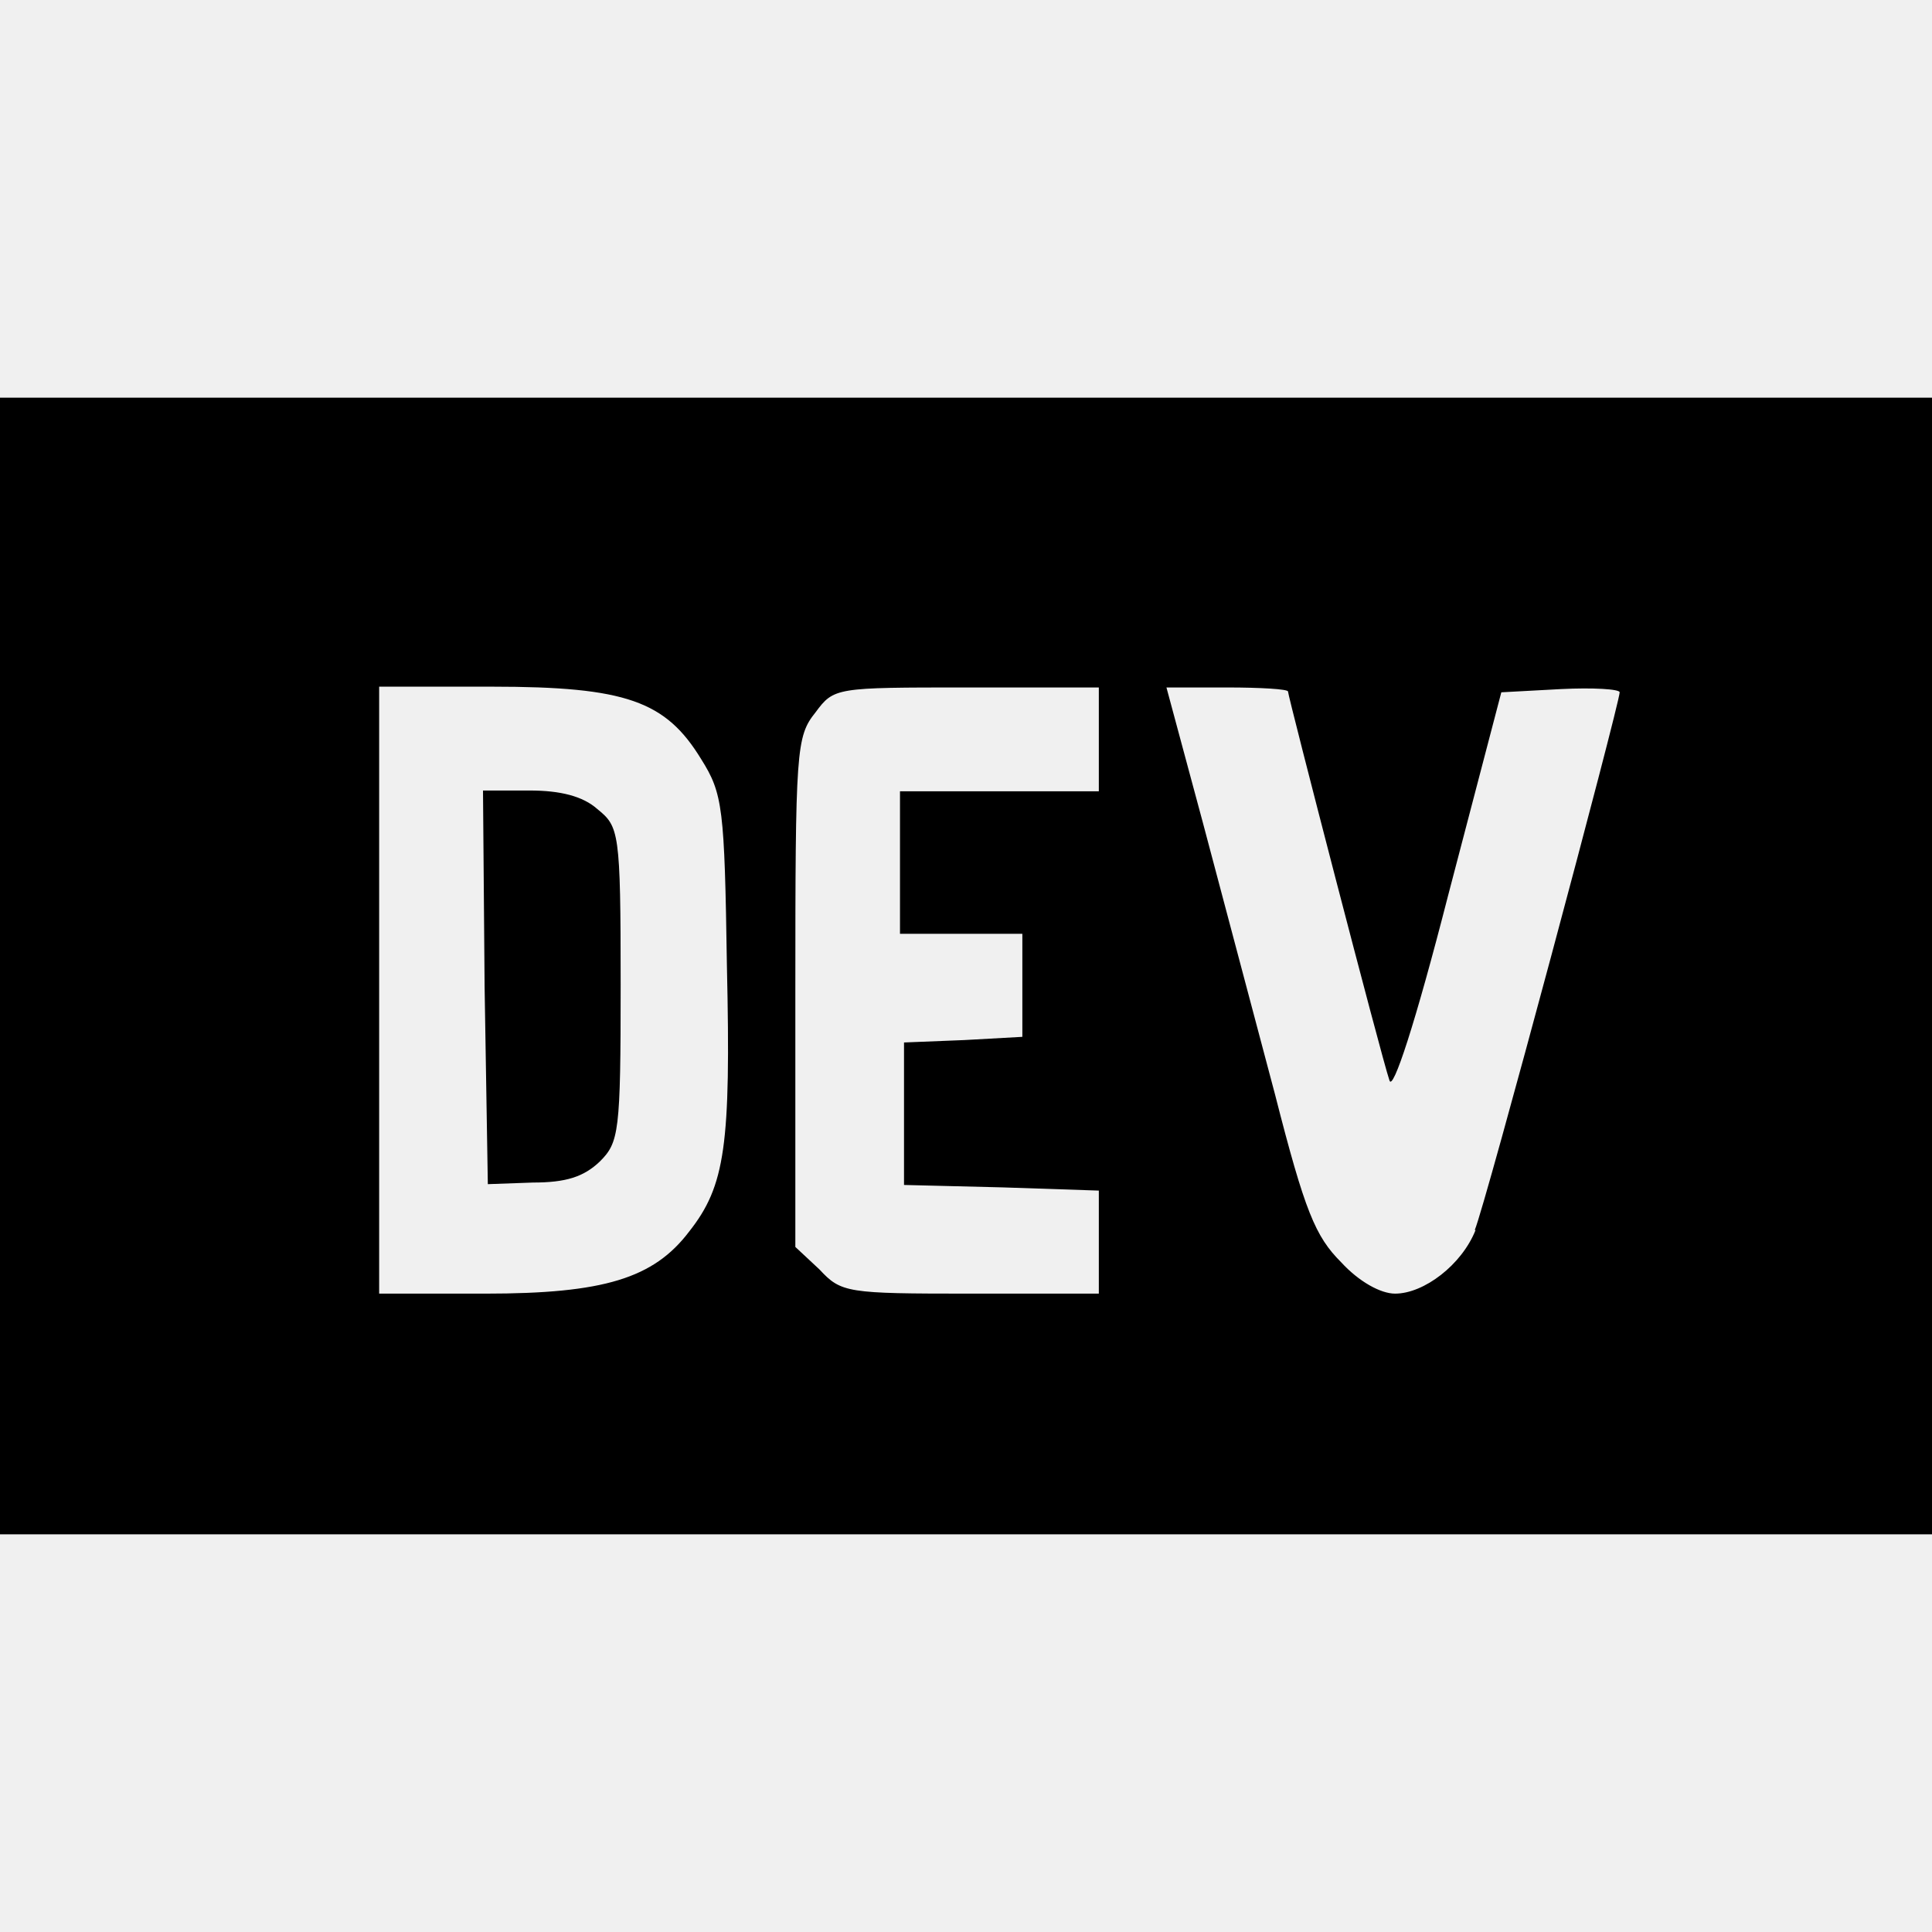
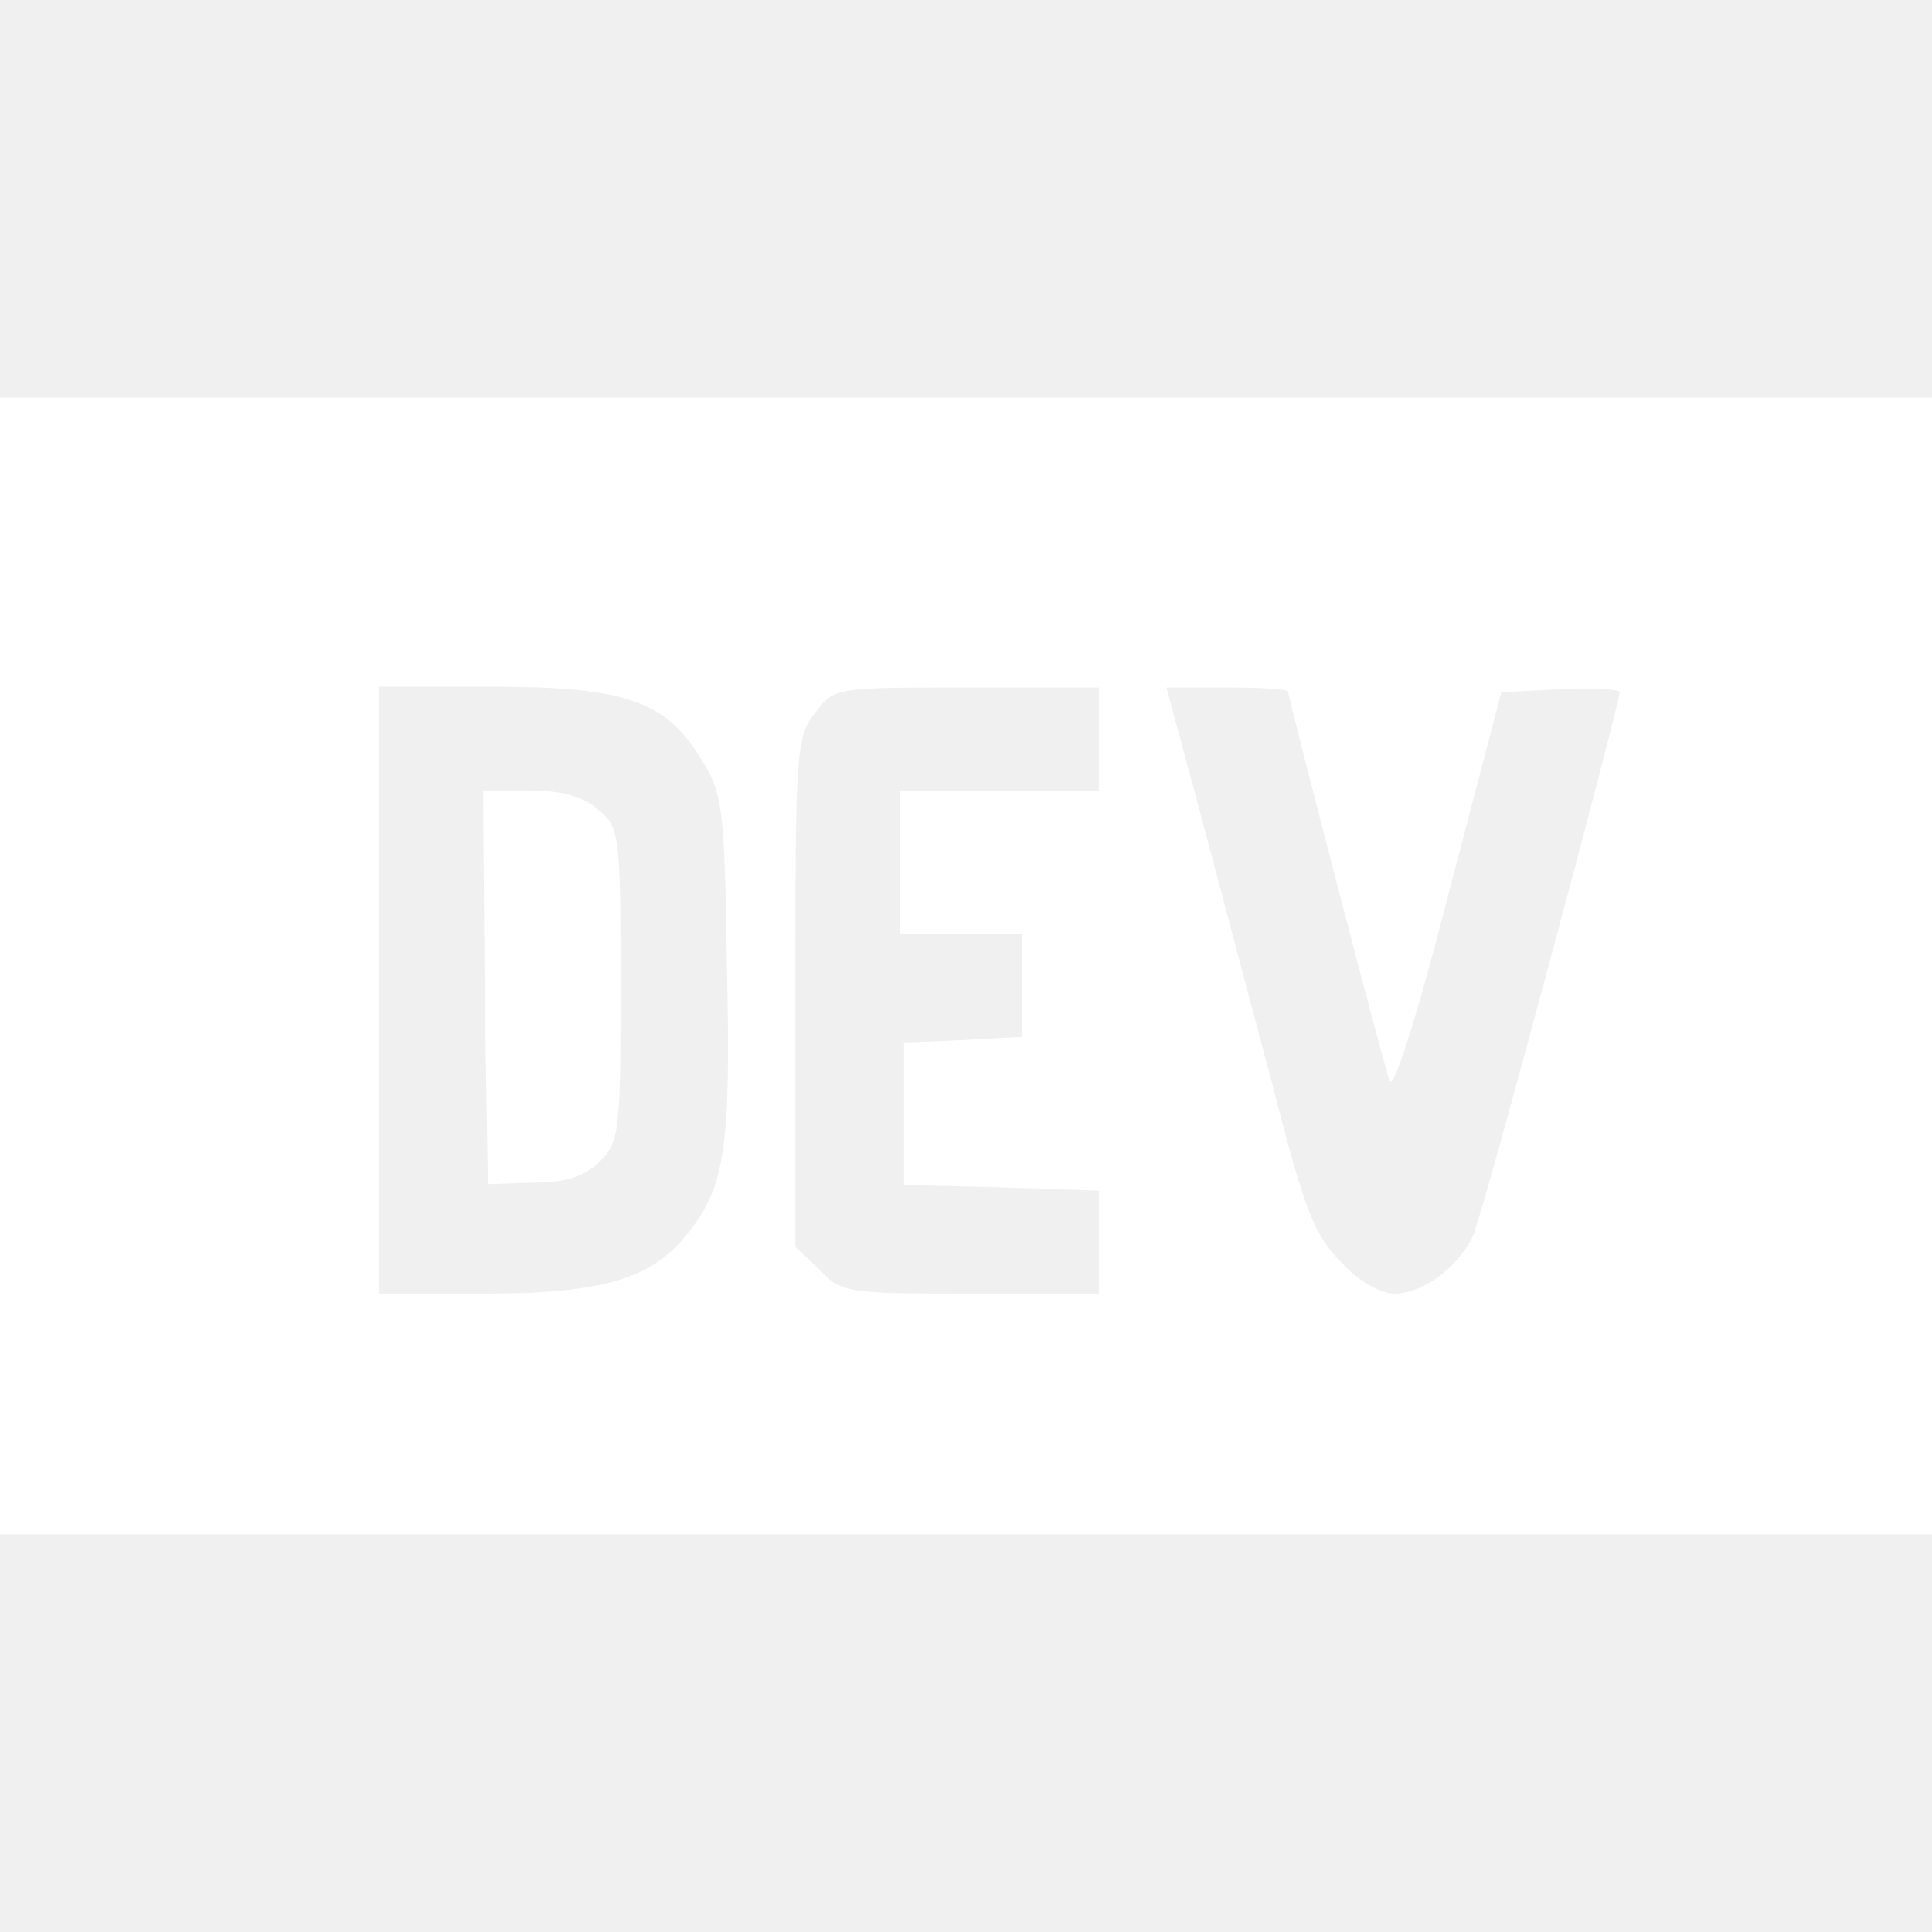
- <svg xmlns="http://www.w3.org/2000/svg" viewBox="0 0 24 24" role="img">
+ <svg xmlns="http://www.w3.org/2000/svg" viewBox="0 0 24 24" role="img" style="fill: white;" height="18">
  <path d="M7.42 10.05c-.18-.16-.46-.23-.84-.23H6l.02 2.44.04 2.45.56-.02c.41 0 .63-.07.83-.26.24-.24.26-.36.26-2.2 0-1.91-.02-1.96-.29-2.18zM0 4.94v14.12h24V4.94H0zM8.56 15.3c-.44.58-1.06.77-2.53.77H4.71V8.53h1.4c1.67 0 2.16.18 2.6.9.27.43.29.6.32 2.57.05 2.23-.02 2.73-.47 3.3zm5.09-5.47h-2.47v1.77h1.52v1.28l-.72.04-.75.03v1.77l1.22.03 1.2.04v1.28h-1.6c-1.53 0-1.6-.01-1.87-.3l-.3-.28v-3.16c0-3.02.01-3.18.25-3.48.23-.31.25-.31 1.88-.31h1.64v1.3zm4.68 5.45c-.17.43-.64.79-1 .79-.18 0-.45-.15-.67-.39-.32-.32-.45-.63-.82-2.08l-.9-3.39-.45-1.67h.76c.4 0 .75.02.75.05 0 .06 1.16 4.54 1.26 4.83.04.15.32-.7.73-2.3l.66-2.52.74-.04c.4-.02.73 0 .73.04 0 .14-1.67 6.38-1.8 6.68z" />
</svg>
